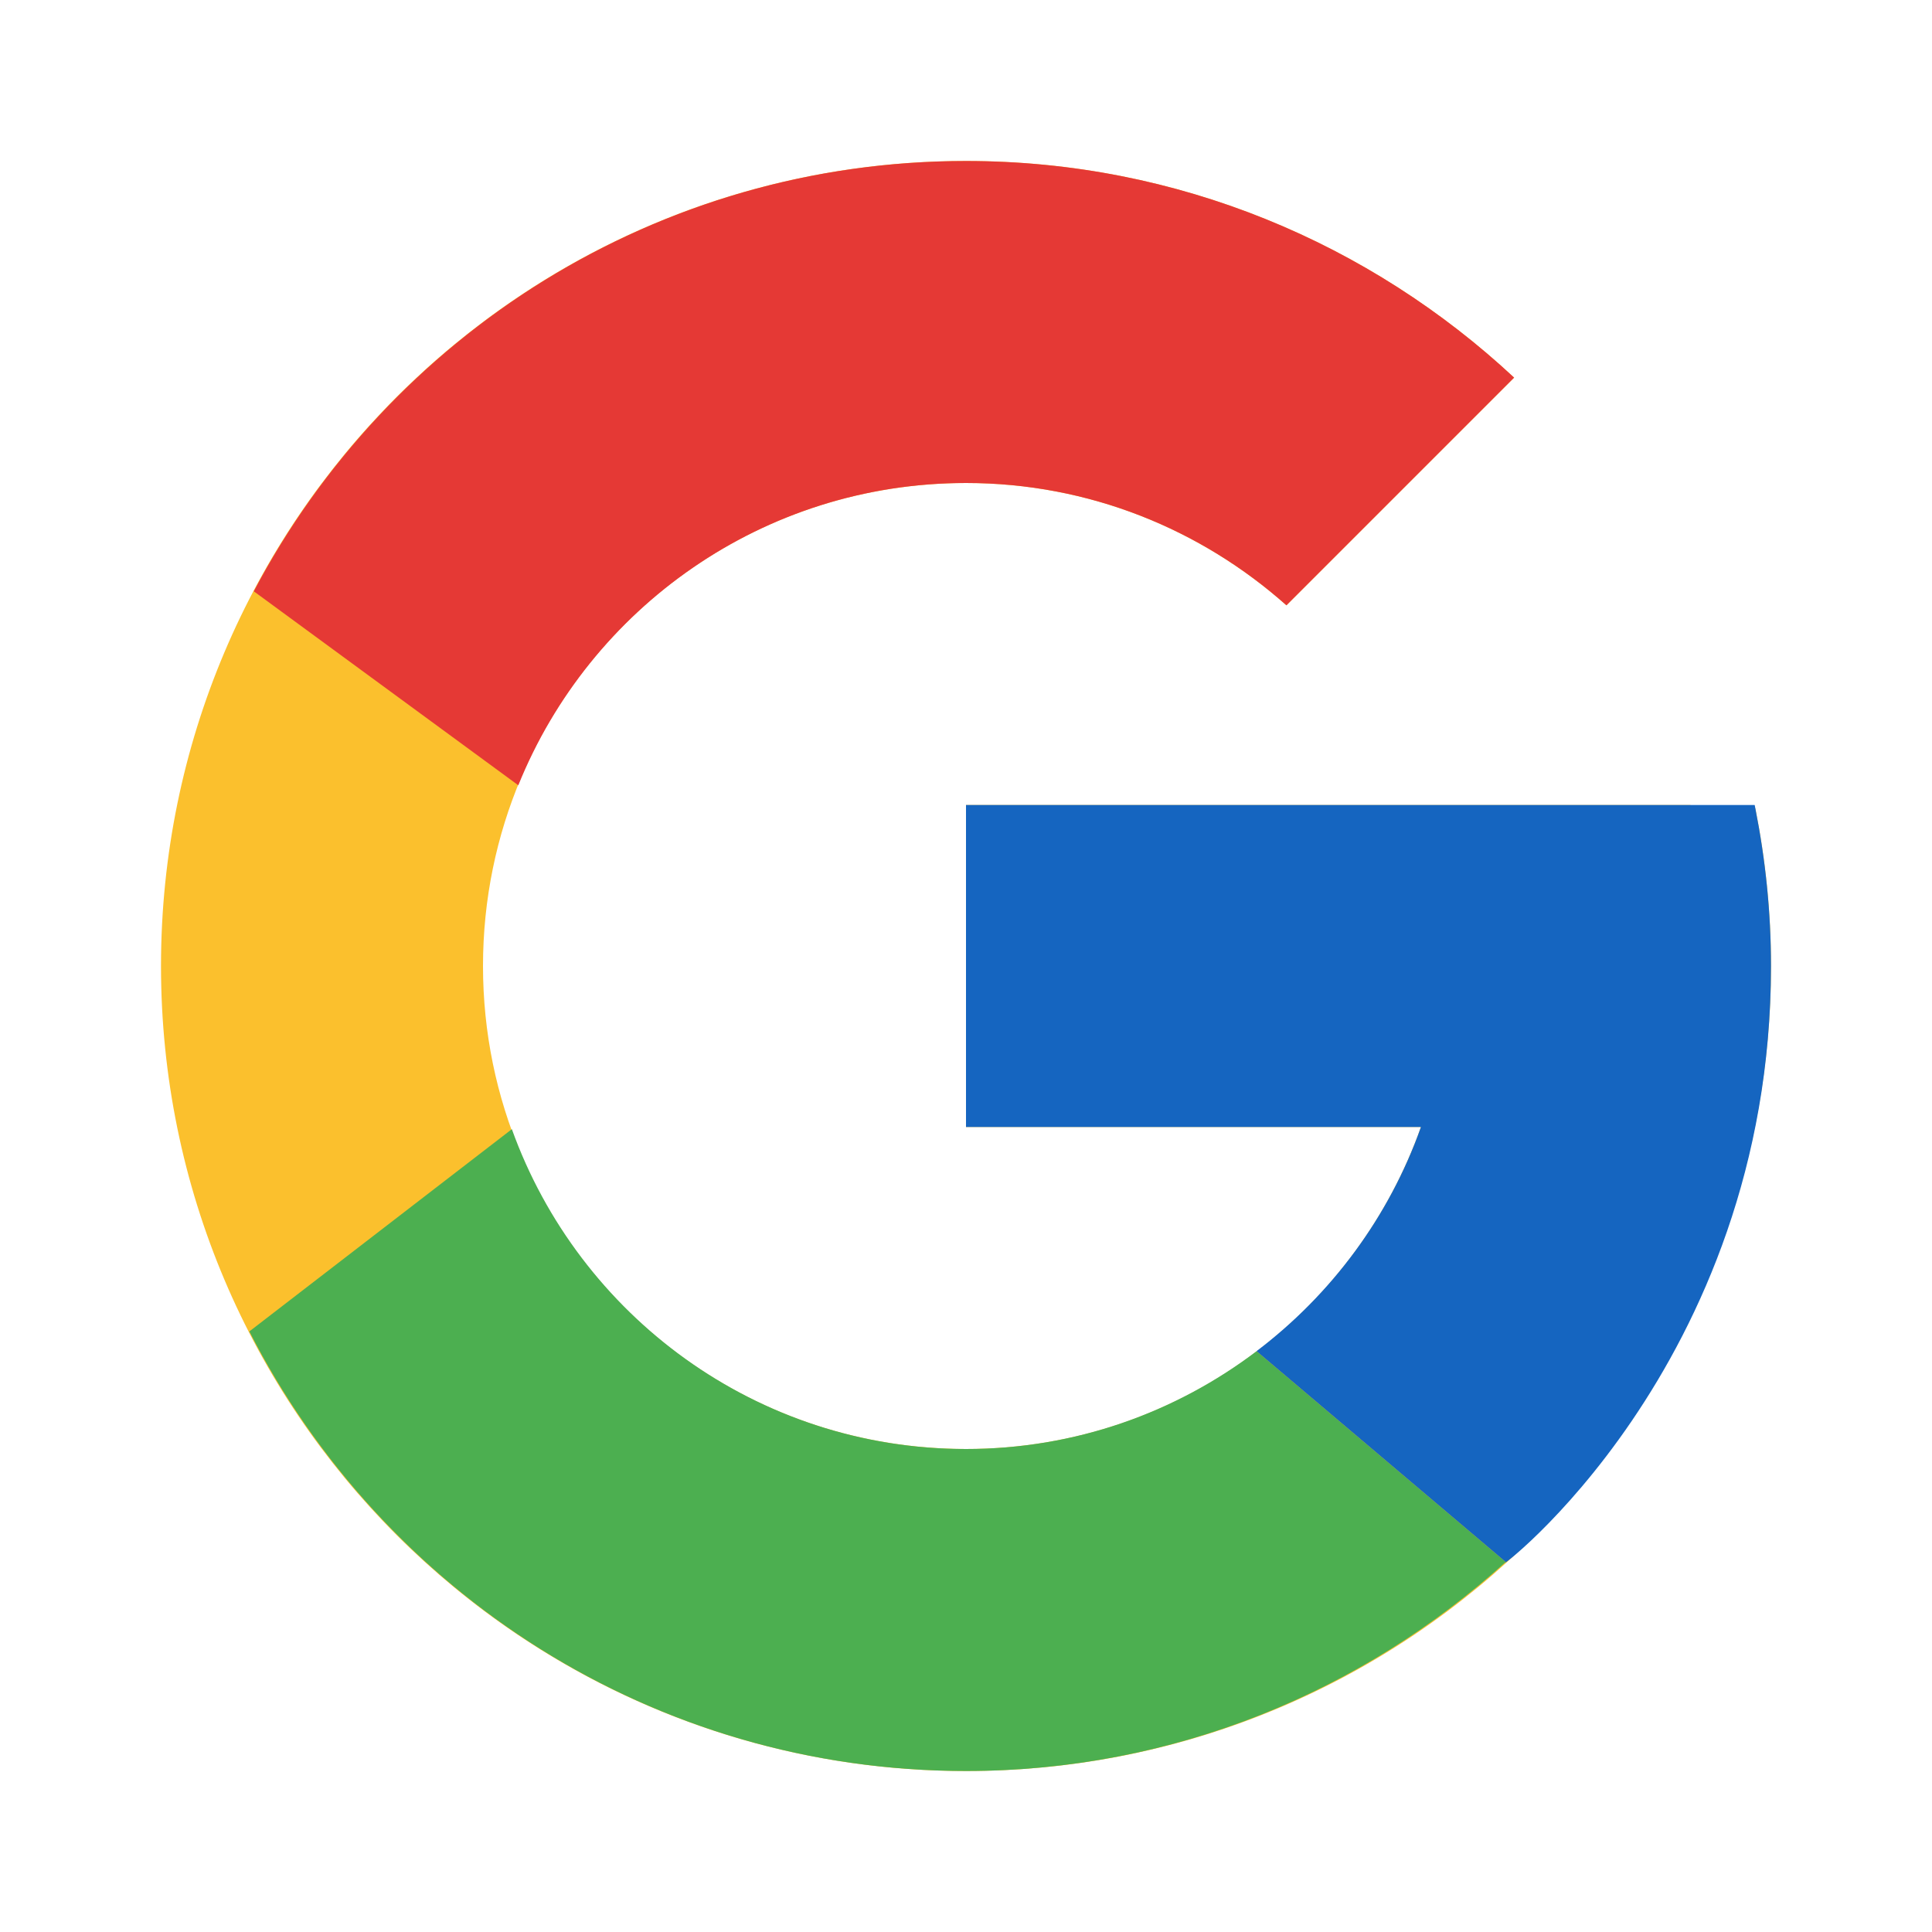
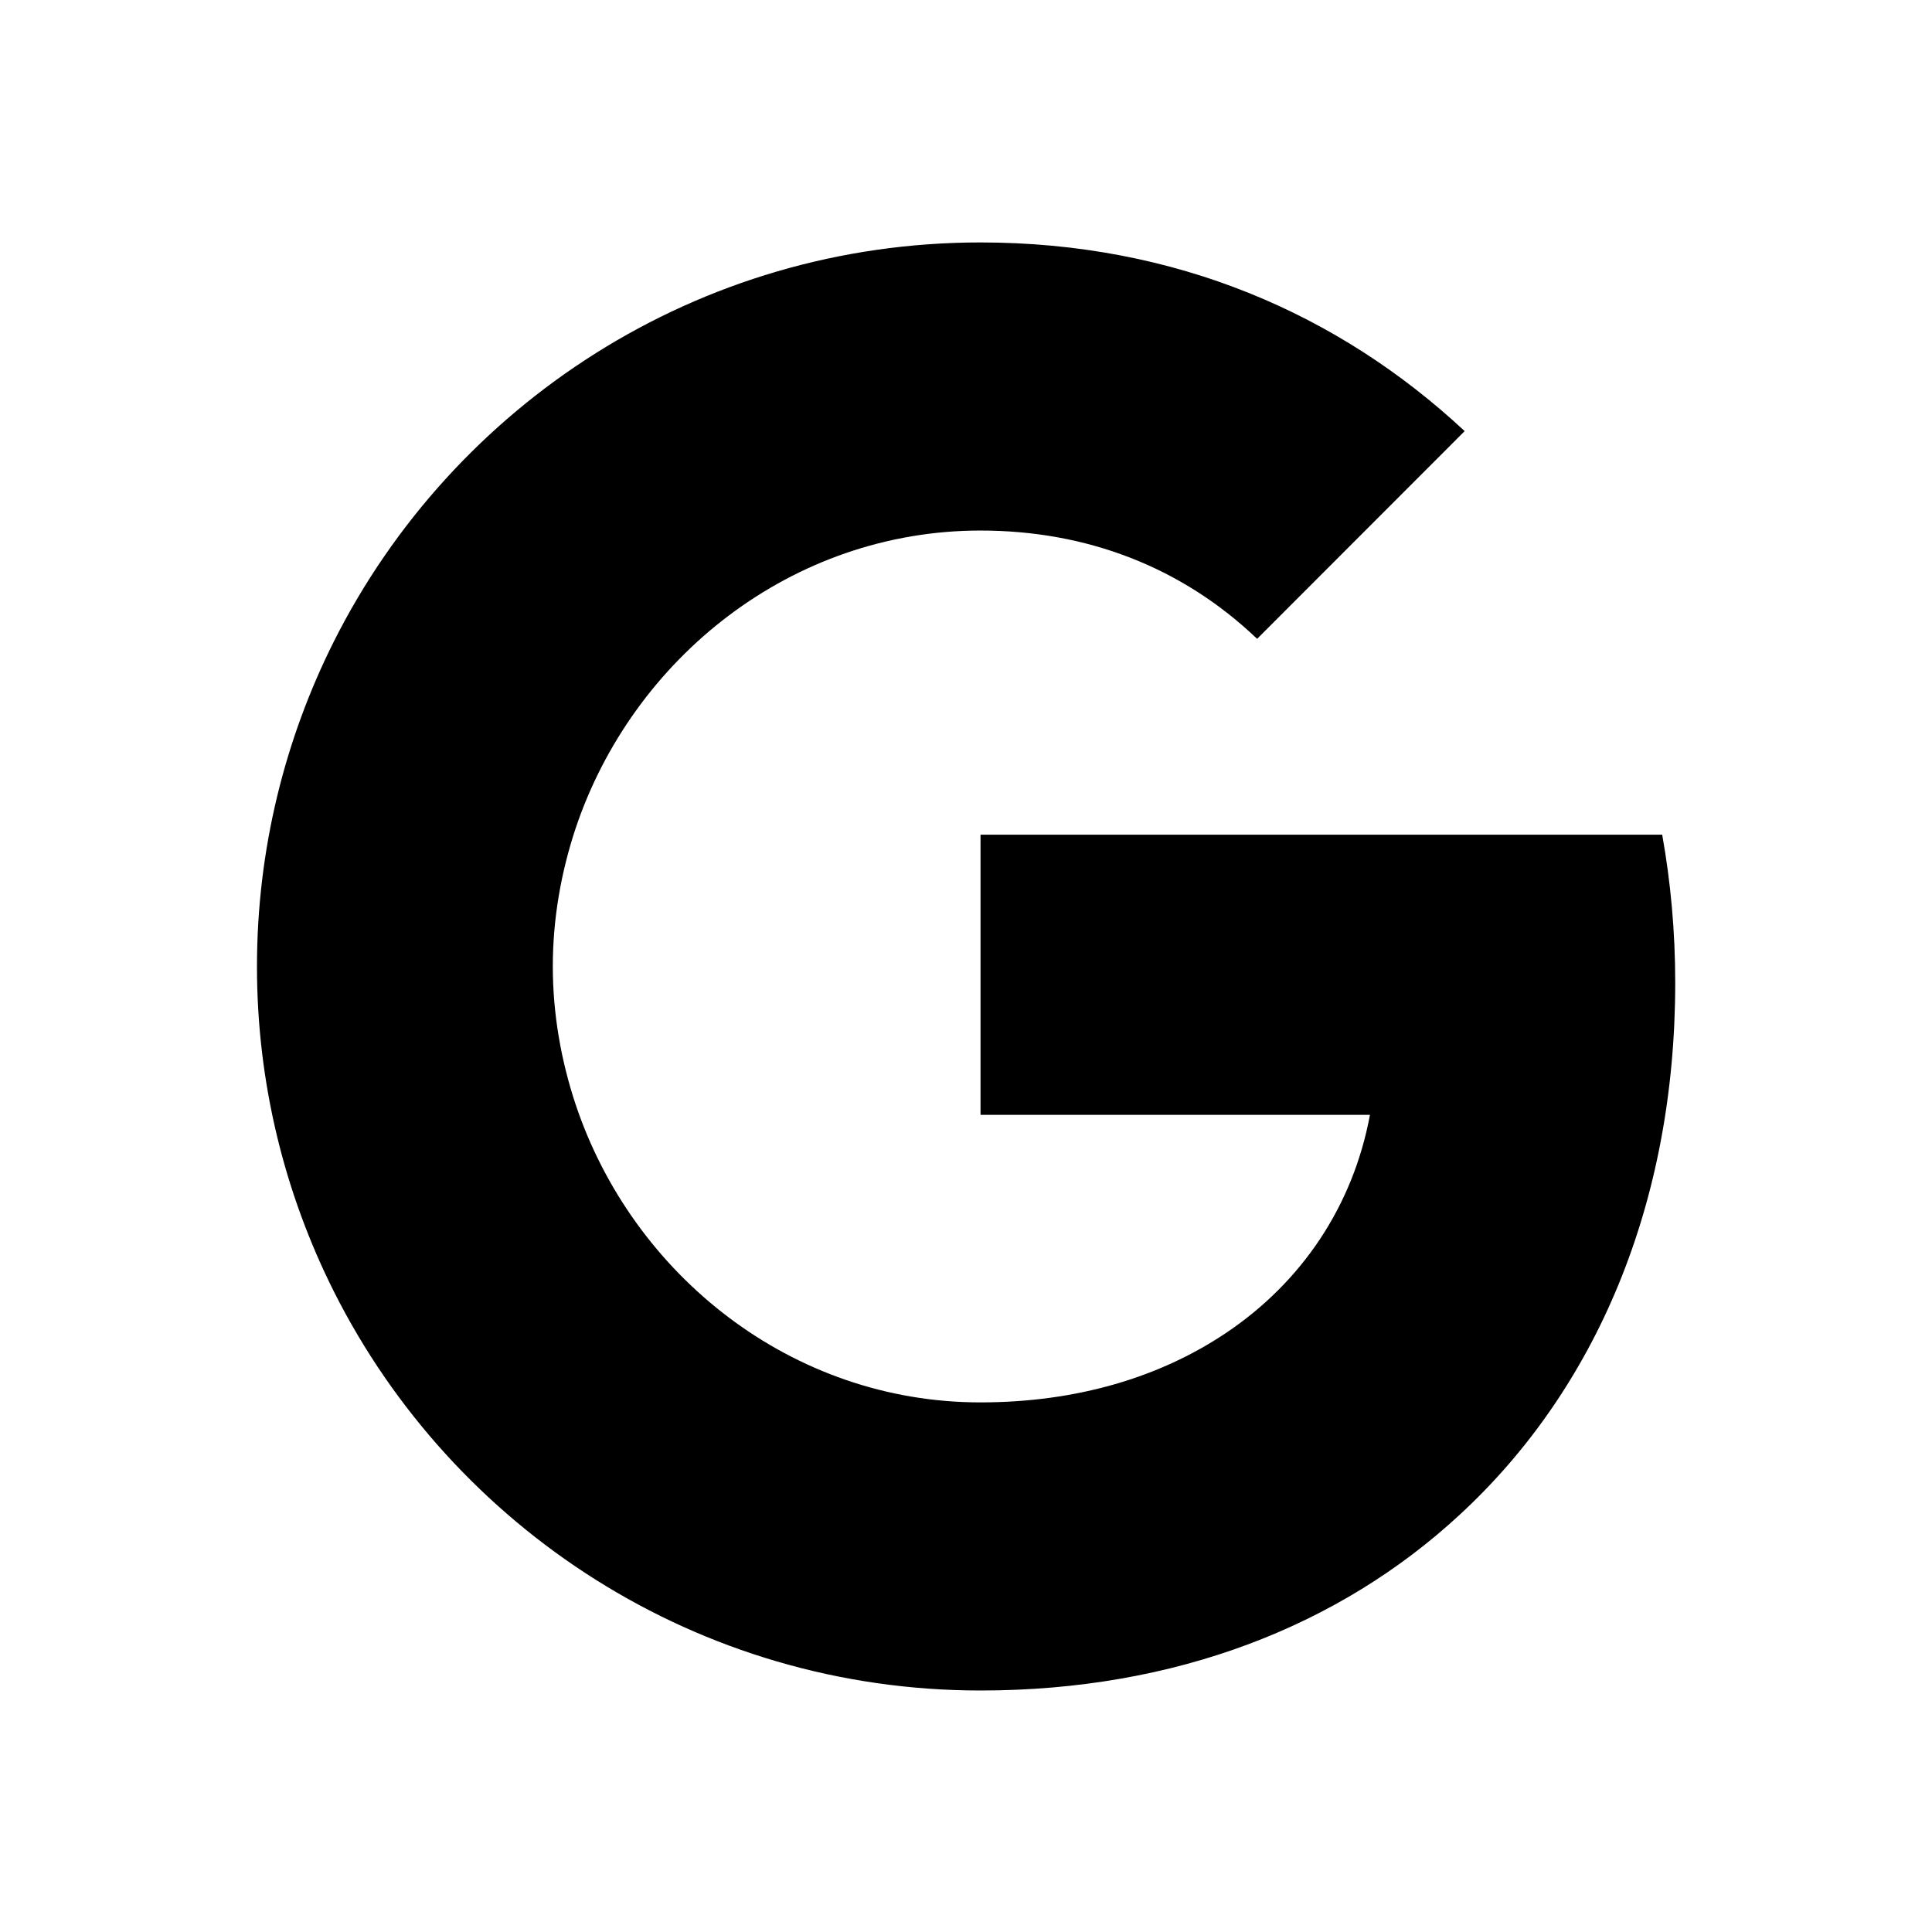
- <svg xmlns="http://www.w3.org/2000/svg" viewBox="0 0 48 48" width="48px" height="48px">
-   <path fill="#fbc02d" d="M43.611,20.083H42V20H24v8h11.303c-1.649,4.657-6.08,8-11.303,8c-6.627,0-12-5.373-12-12 s5.373-12,12-12c3.059,0,5.842,1.154,7.961,3.039l5.657-5.657C34.046,6.053,29.268,4,24,4C12.955,4,4,12.955,4,24s8.955,20,20,20 s20-8.955,20-20C44,22.659,43.862,21.35,43.611,20.083z" />
-   <path fill="#e53935" d="M6.306,14.691l6.571,4.819C14.655,15.108,18.961,12,24,12c3.059,0,5.842,1.154,7.961,3.039 l5.657-5.657C34.046,6.053,29.268,4,24,4C16.318,4,9.656,8.337,6.306,14.691z" />
-   <path fill="#4caf50" d="M24,44c5.166,0,9.86-1.977,13.409-5.192l-6.19-5.238C29.211,35.091,26.715,36,24,36 c-5.202,0-9.619-3.317-11.283-7.946l-6.522,5.025C9.505,39.556,16.227,44,24,44z" />
-   <path fill="#1565c0" d="M43.611,20.083L43.595,20L42,20H24v8h11.303c-0.792,2.237-2.231,4.166-4.087,5.571 c0.001-0.001,0.002-0.001,0.003-0.002l6.19,5.238C36.971,39.205,44,34,44,24C44,22.659,43.862,21.35,43.611,20.083z" />
+ <svg xmlns="http://www.w3.org/2000/svg" class="svg-icon" style="width: 1em; height: 1em; vertical-align: middle; fill: currentColor; overflow: hidden" viewBox="0 0 1024 1024" version="1.1">
+   <path d="M881 442.4H519.7v148.5h206.4c-8.9 48-35.9 88.6-76.6 115.8-34.4 23-78.3 36.6-129.9 36.6-99.9 0-184.4-67.5-214.6-158.2-7.6-23-12-47.6-12-72.9s4.4-49.9 12-72.9c30.3-90.6 114.8-158.1 214.7-158.1 56.3 0 106.8 19.4 146.6 57.4l110-110.1c-66.5-62-153.2-100-256.6-100-149.9 0-279.6 86-342.7 211.4-26 51.8-40.8 110.4-40.8 172.4S151 632.8 177 684.6C240.1 810 369.8 896 519.7 896c103.6 0 190.4-34.4 253.8-93 72.5-66.8 114.4-165.2 114.4-282.1 0-27.2-2.4-53.3-6.9-78.5z" />
</svg>
